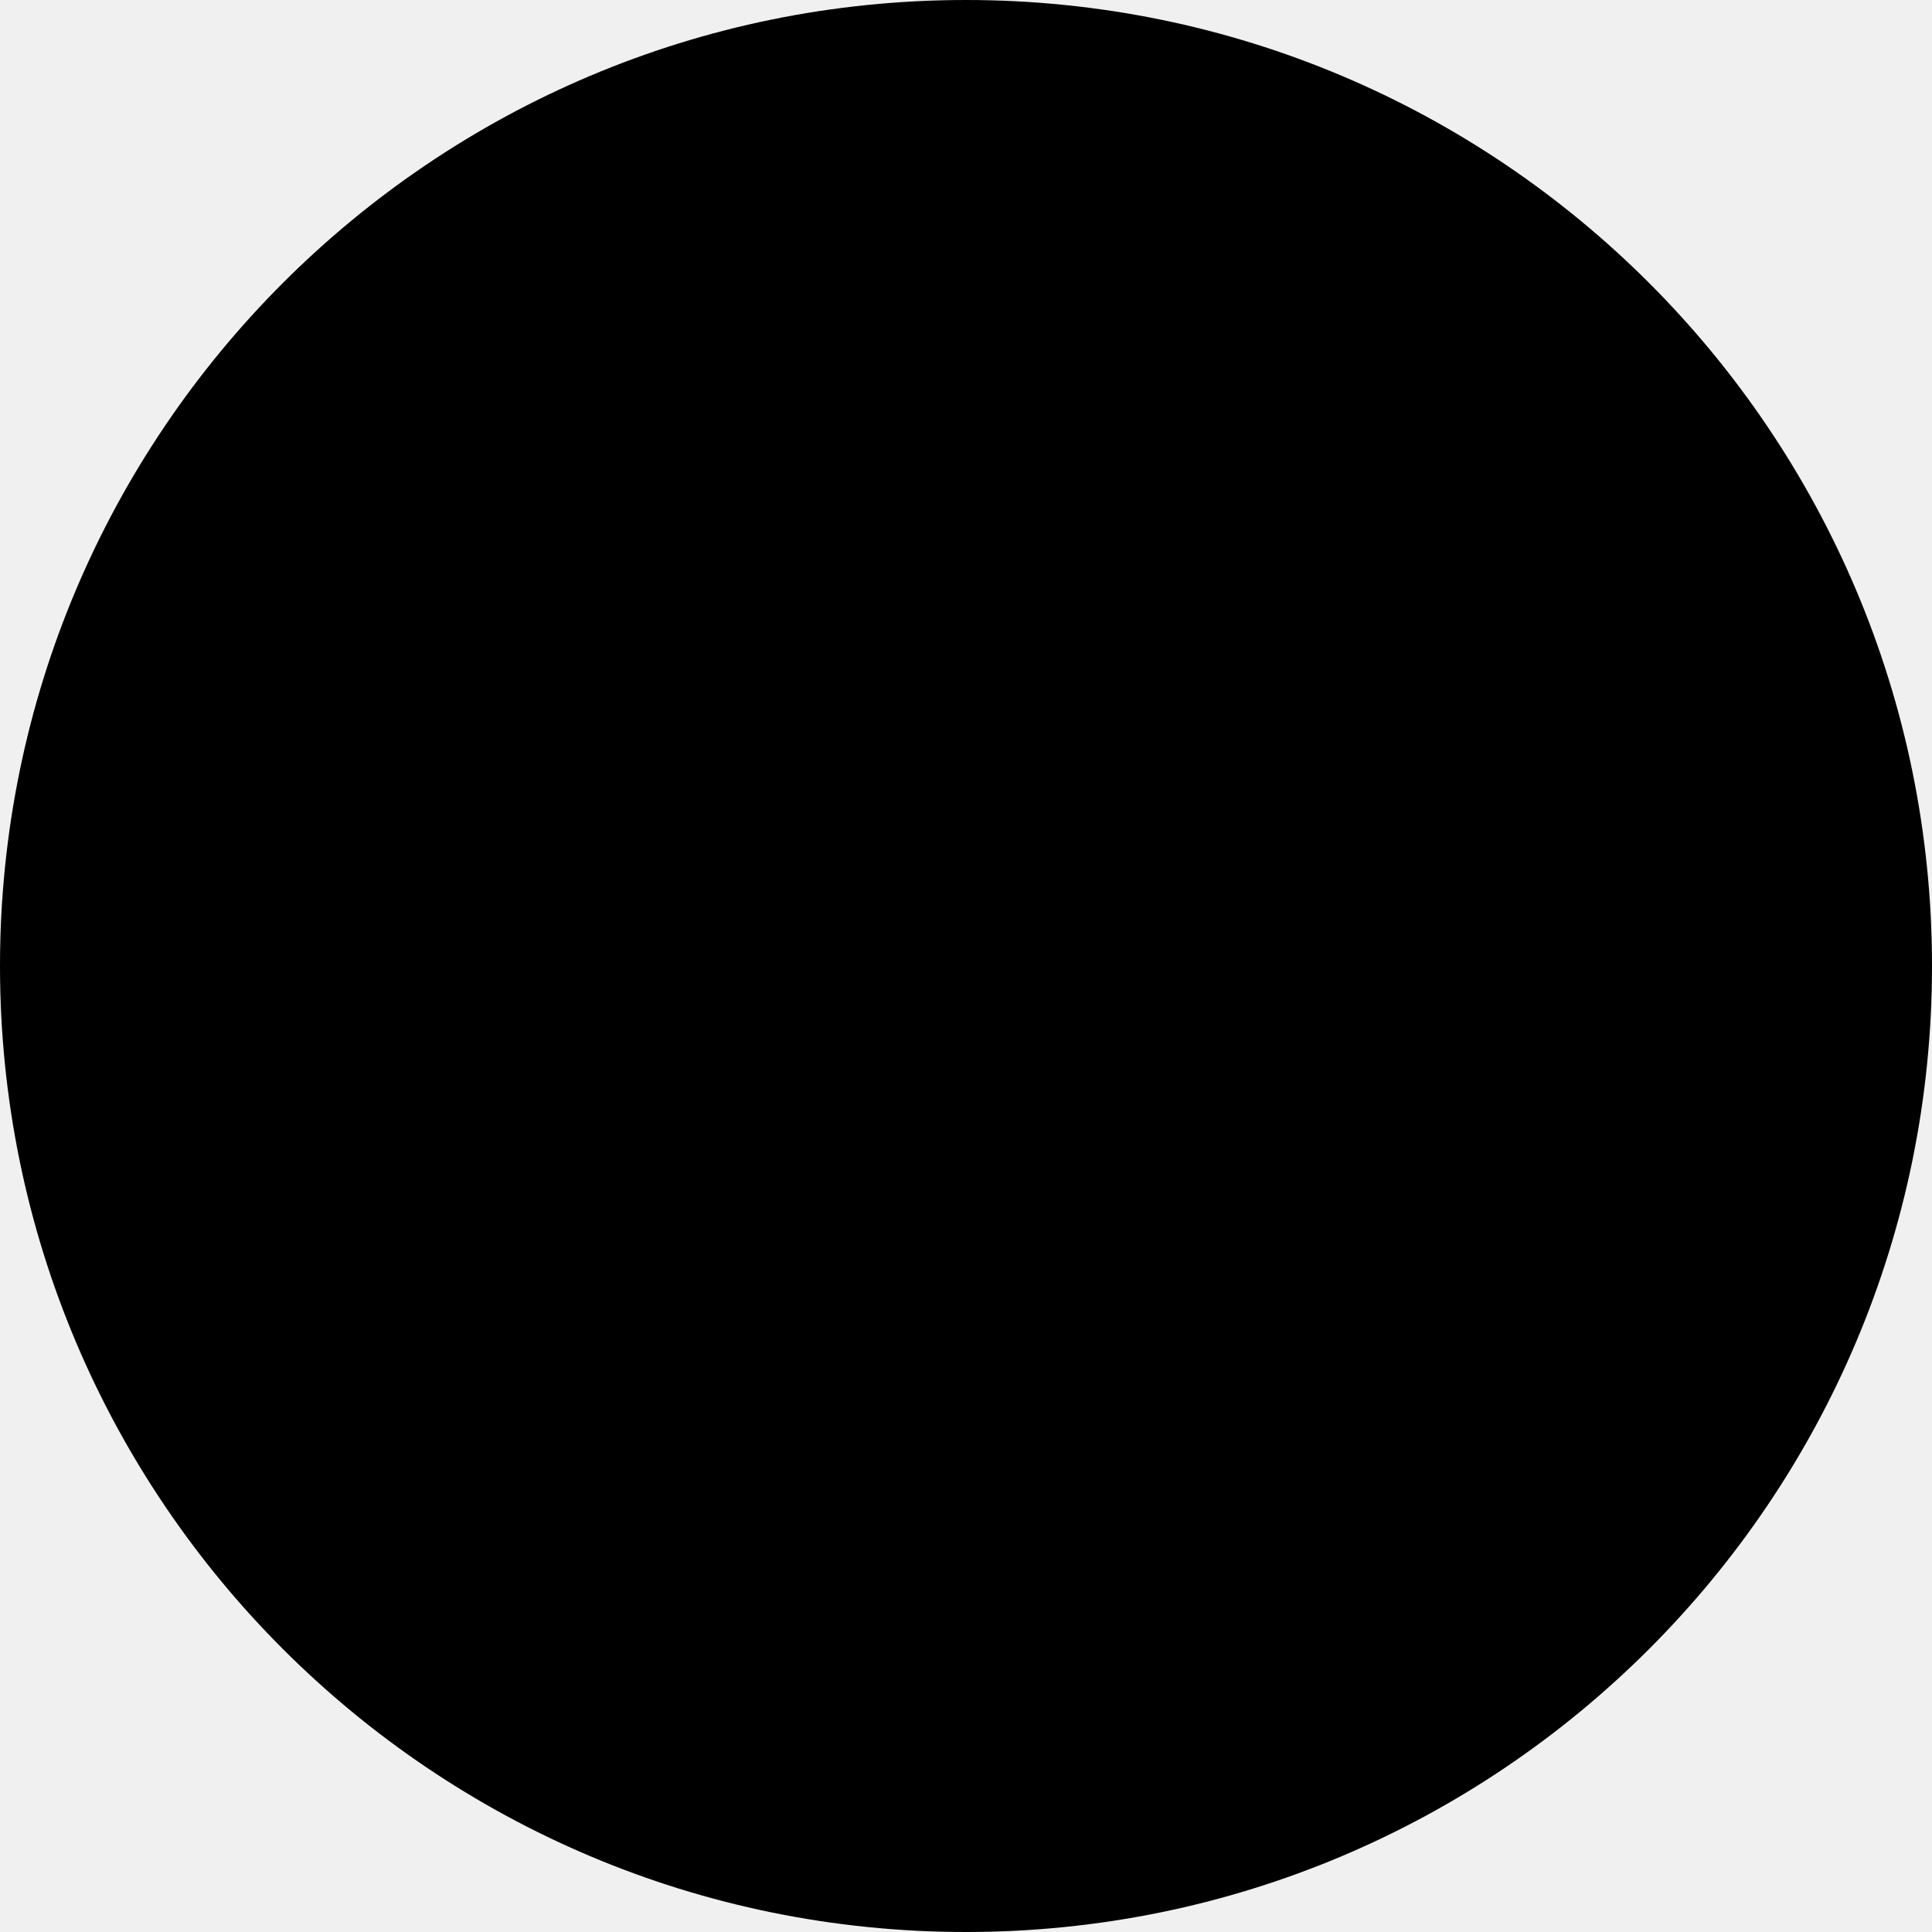
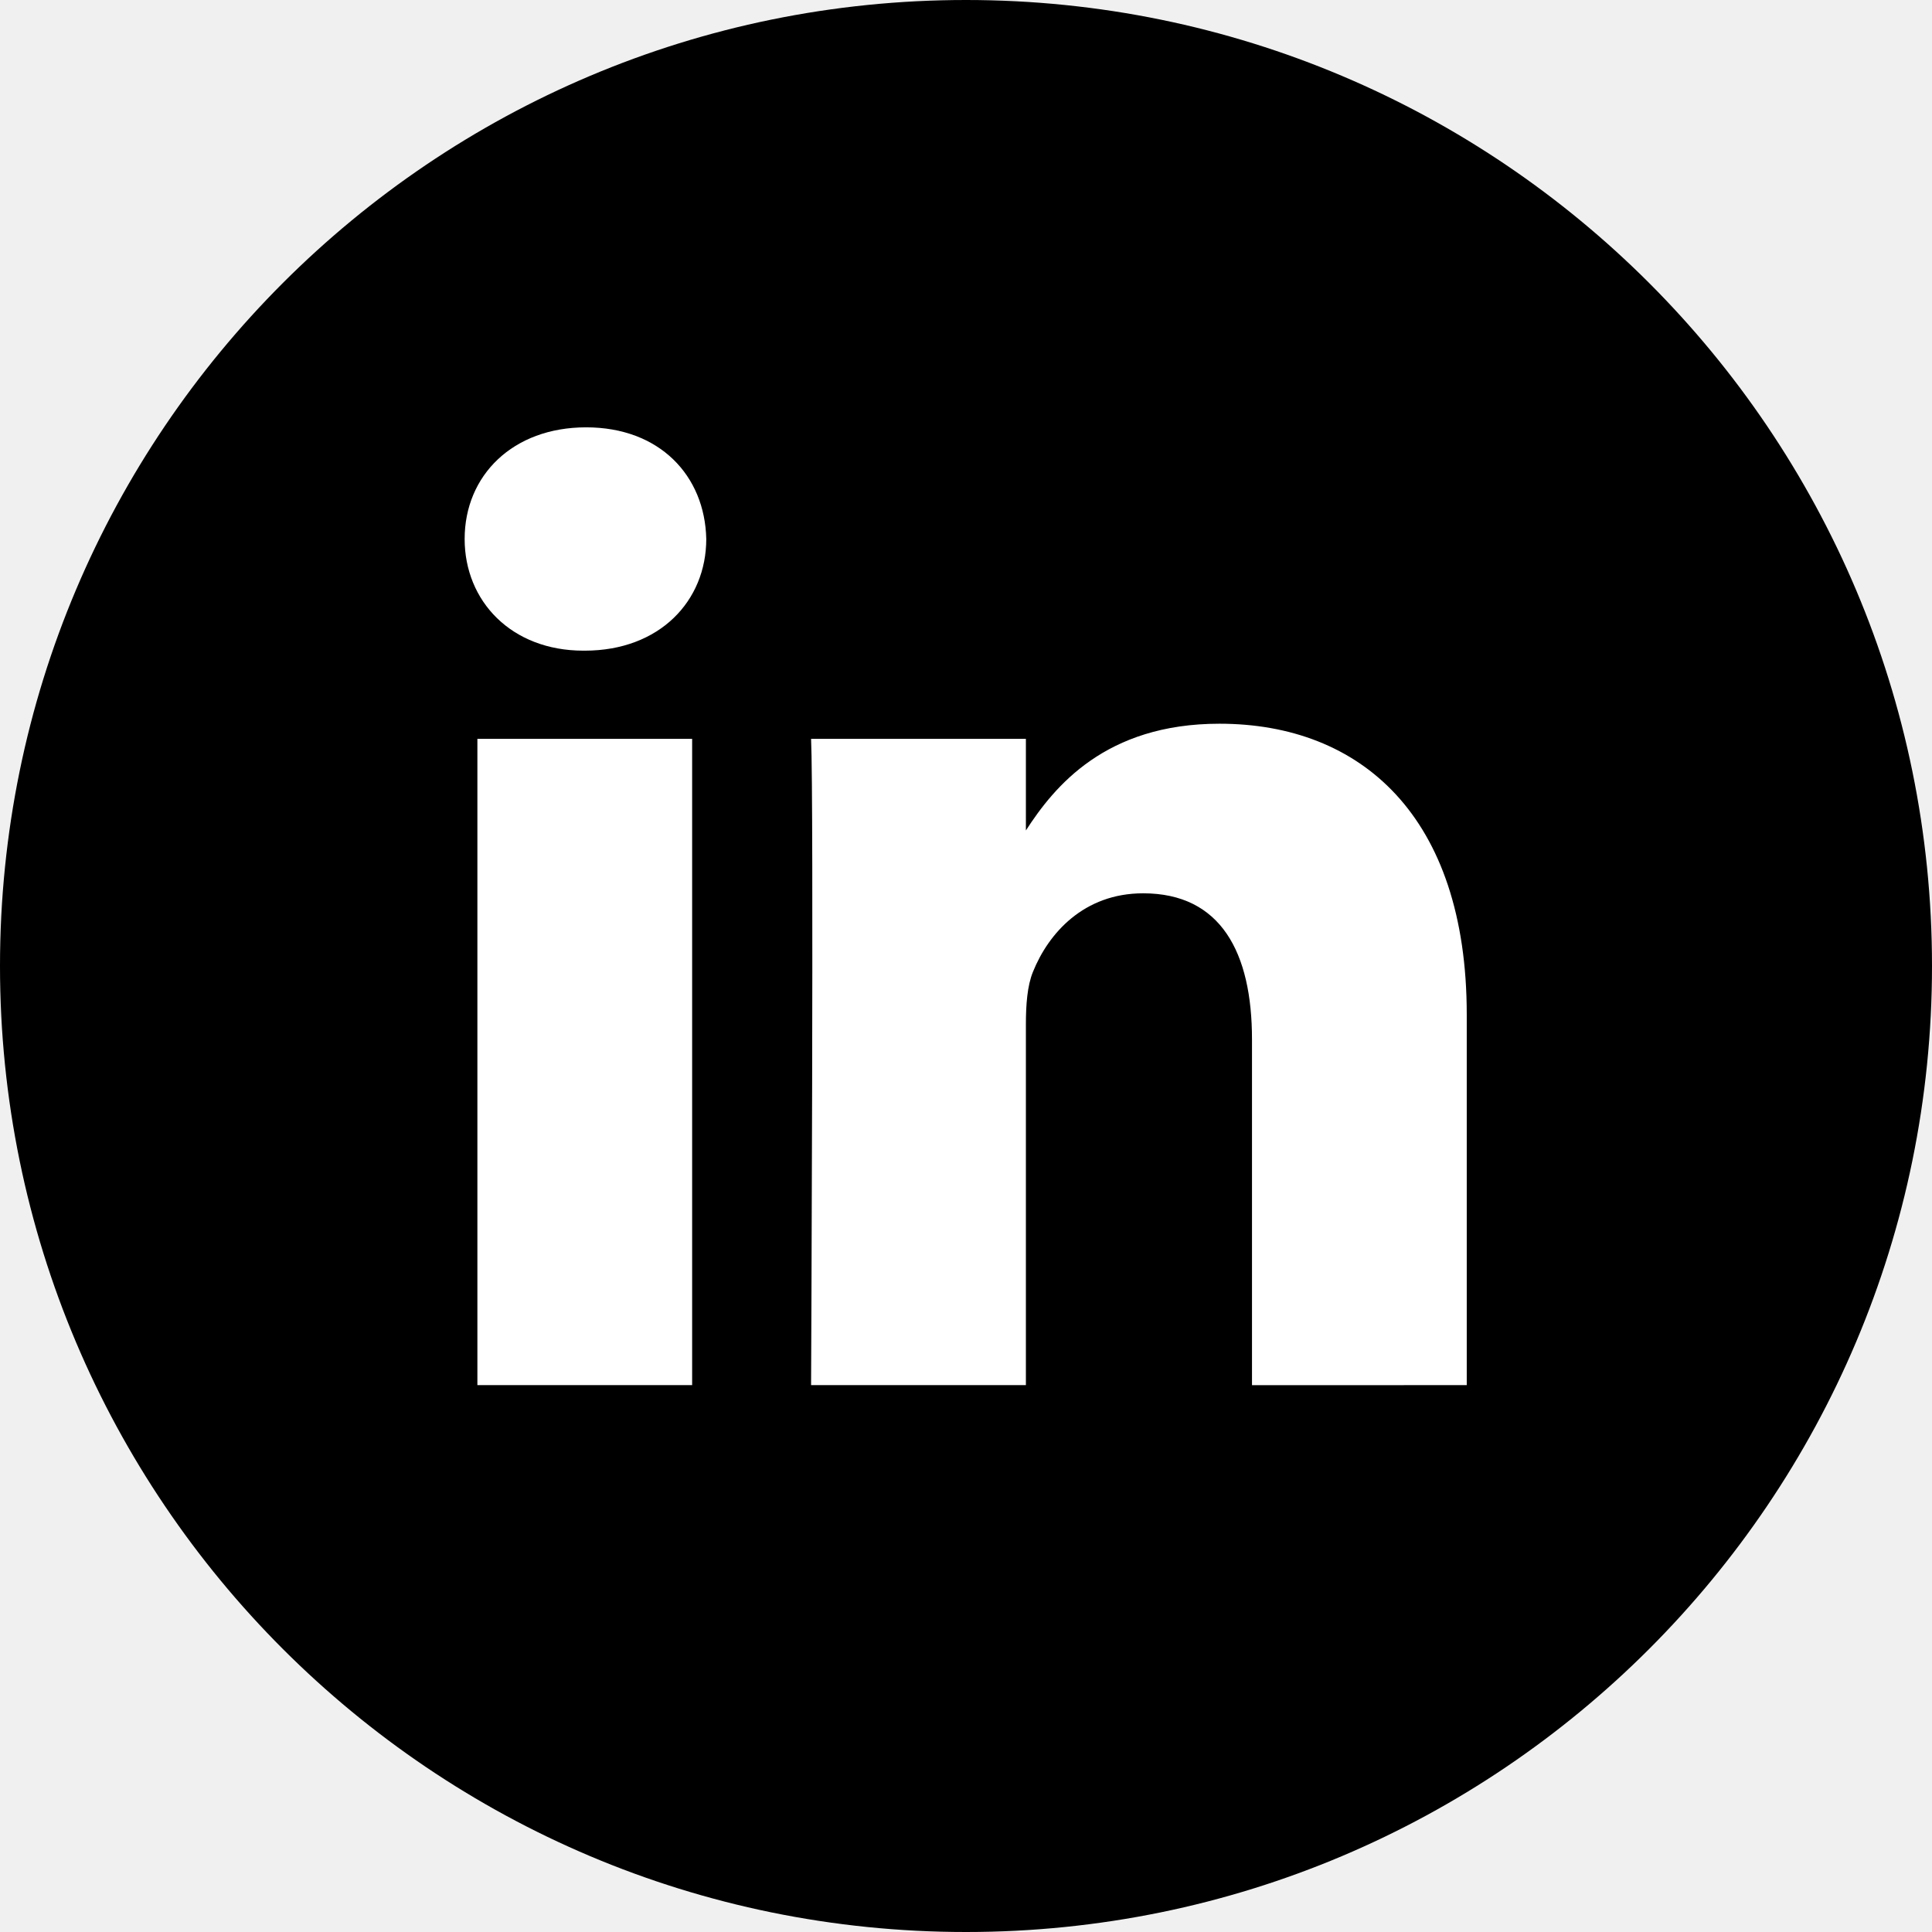
<svg xmlns="http://www.w3.org/2000/svg" enable-background="new 0 0 32 32" version="1.1" viewBox="0 0 32 32" xml:space="preserve">
  <g id="Flat_copy_5">
    <g>
      <path d="M16,0C7.163,0,0,7.163,0,16c0,8.836,7.163,16,16,16s16-7.164,16-16C32,7.163,24.837,0,16,0z" />
    </g>
-     <path d="M24.294,22.942v-6.137c0-3.288-1.755-4.818-4.096-4.818c-1.889,0-2.735,1.039-3.206,1.768v-1.517h-3.558   c0.047,1.005,0,10.704,0,10.704h3.558v-5.978c0-0.319,0.023-0.639,0.117-0.867c0.257-0.639,0.842-1.301,1.825-1.301   c1.288,0,1.803,0.981,1.803,2.42v5.727L24.294,22.942L24.294,22.942z M9.685,10.777c1.24,0,2.013-0.823,2.013-1.85   c-0.023-1.05-0.773-1.849-1.99-1.849S7.696,7.877,7.696,8.927c0,1.028,0.772,1.85,1.967,1.85H9.685z M11.464,22.942V12.238H7.907   v10.704H11.464z" fill="#000000" />
+     <path d="M24.294,22.942v-6.137c0-3.288-1.755-4.818-4.096-4.818c-1.889,0-2.735,1.039-3.206,1.768v-1.517h-3.558   c0.047,1.005,0,10.704,0,10.704h3.558v-5.978c0-0.319,0.023-0.639,0.117-0.867c0.257-0.639,0.842-1.301,1.825-1.301   c1.288,0,1.803,0.981,1.803,2.42v5.727L24.294,22.942L24.294,22.942z M9.685,10.777c1.24,0,2.013-0.823,2.013-1.85   c-0.023-1.05-0.773-1.849-1.99-1.849S7.696,7.877,7.696,8.927c0,1.028,0.772,1.85,1.967,1.85H9.685z M11.464,22.942V12.238H7.907   v10.704H11.464z" fill="white" />
  </g>
</svg>
